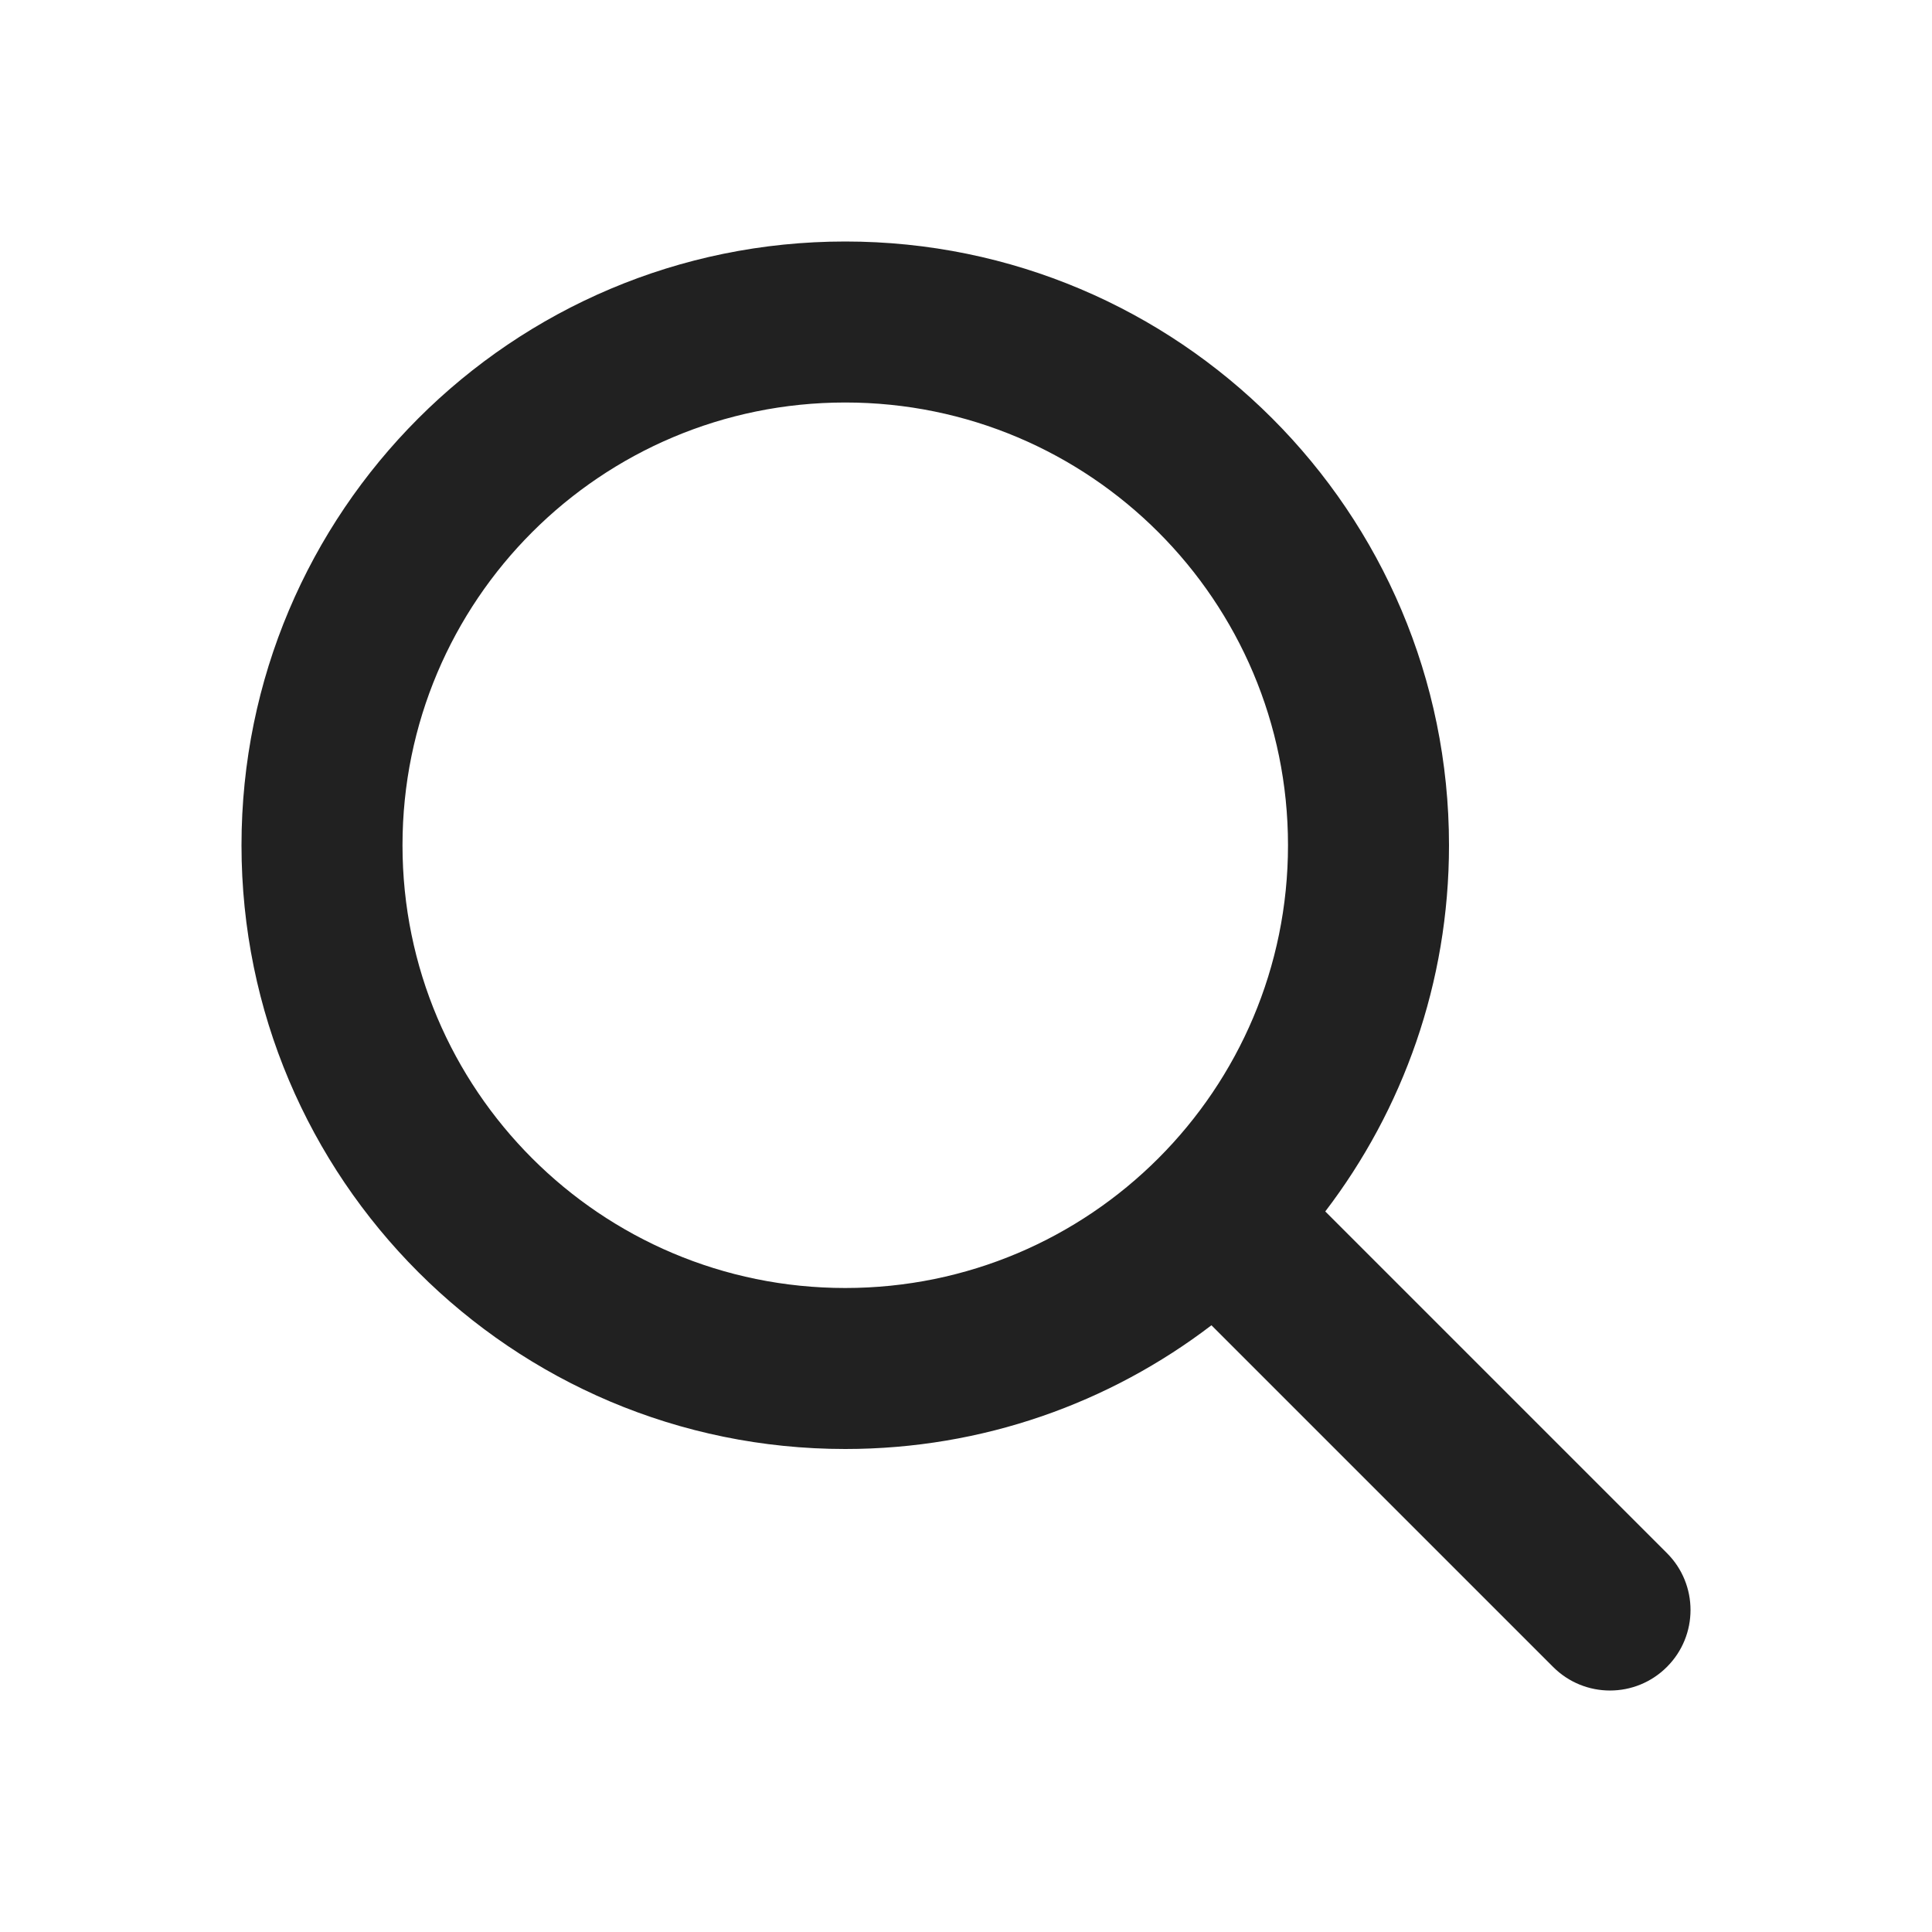
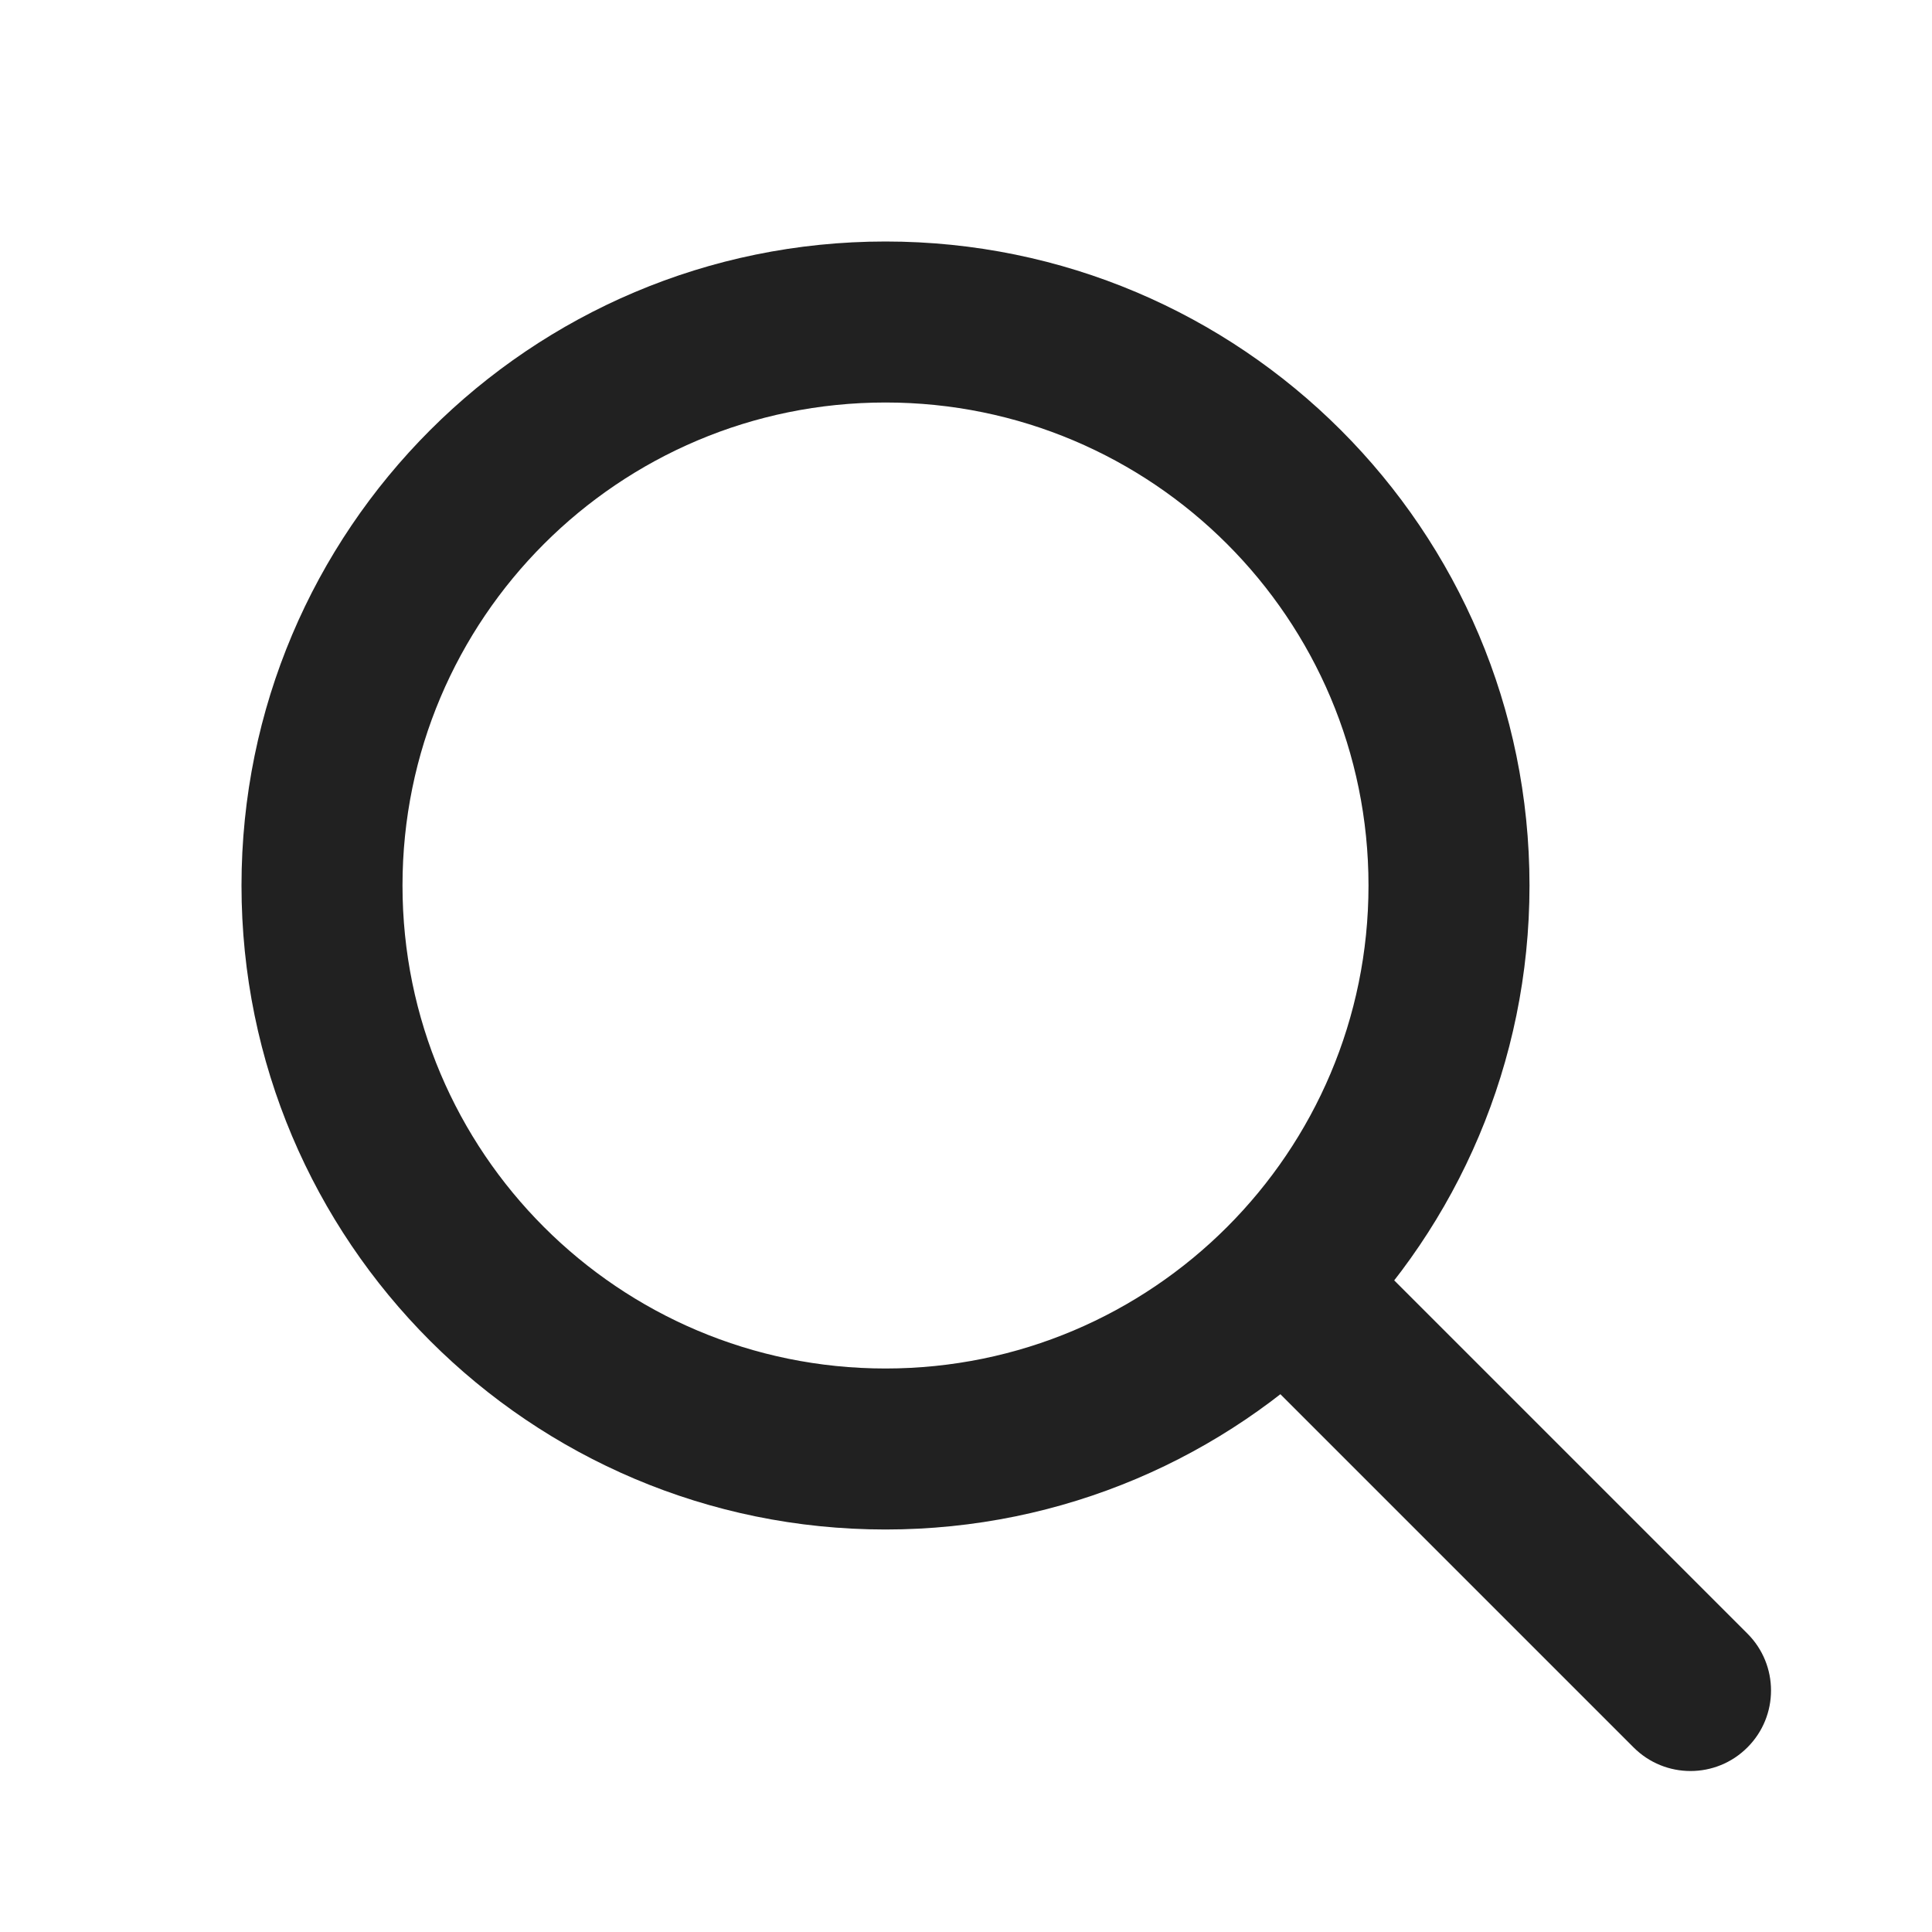
<svg xmlns="http://www.w3.org/2000/svg" width="24" height="24" viewBox="0 0 24 24" fill="none">
-   <path fill-rule="evenodd" clip-rule="evenodd" d="M10.5 18C6.358 18 3 14.642 3 10.5C3 6.358 6.358 3 10.5 3C14.642 3 18 6.358 18 10.5C18 12.21 17.427 13.787 16.463 15.049L20.707 19.293C21.098 19.683 21.098 20.317 20.707 20.707C20.317 21.098 19.683 21.098 19.293 20.707L15.049 16.463C13.787 17.427 12.21 18 10.5 18ZM10.5 16C13.538 16 16 13.538 16 10.5C16 7.462 13.538 5 10.5 5C7.462 5 5 7.462 5 10.5C5 13.538 7.462 16 10.5 16Z" fill="#212121" />
+   <path fill-rule="evenodd" clip-rule="evenodd" d="M3 11C3 6.582 6.582 3 11 3C15.418 3 19 6.582 19 11C19 15.418 15.418 19 11 19C6.582 19 3 15.418 3 11ZM11 5C7.686 5 5 7.686 5 11C5 14.314 7.686 17 11 17C14.314 17 17 14.314 17 11C17 7.686 14.314 5 11 5Z" fill="#212121" />
+   <path fill-rule="evenodd" clip-rule="evenodd" d="M15.293 15.293C15.683 14.902 16.317 14.902 16.707 15.293L21.707 20.293C22.098 20.683 22.098 21.317 21.707 21.707C21.317 22.098 20.683 22.098 20.293 21.707L15.293 16.707C14.902 16.317 14.902 15.683 15.293 15.293Z" fill="#212121" />
</svg>
